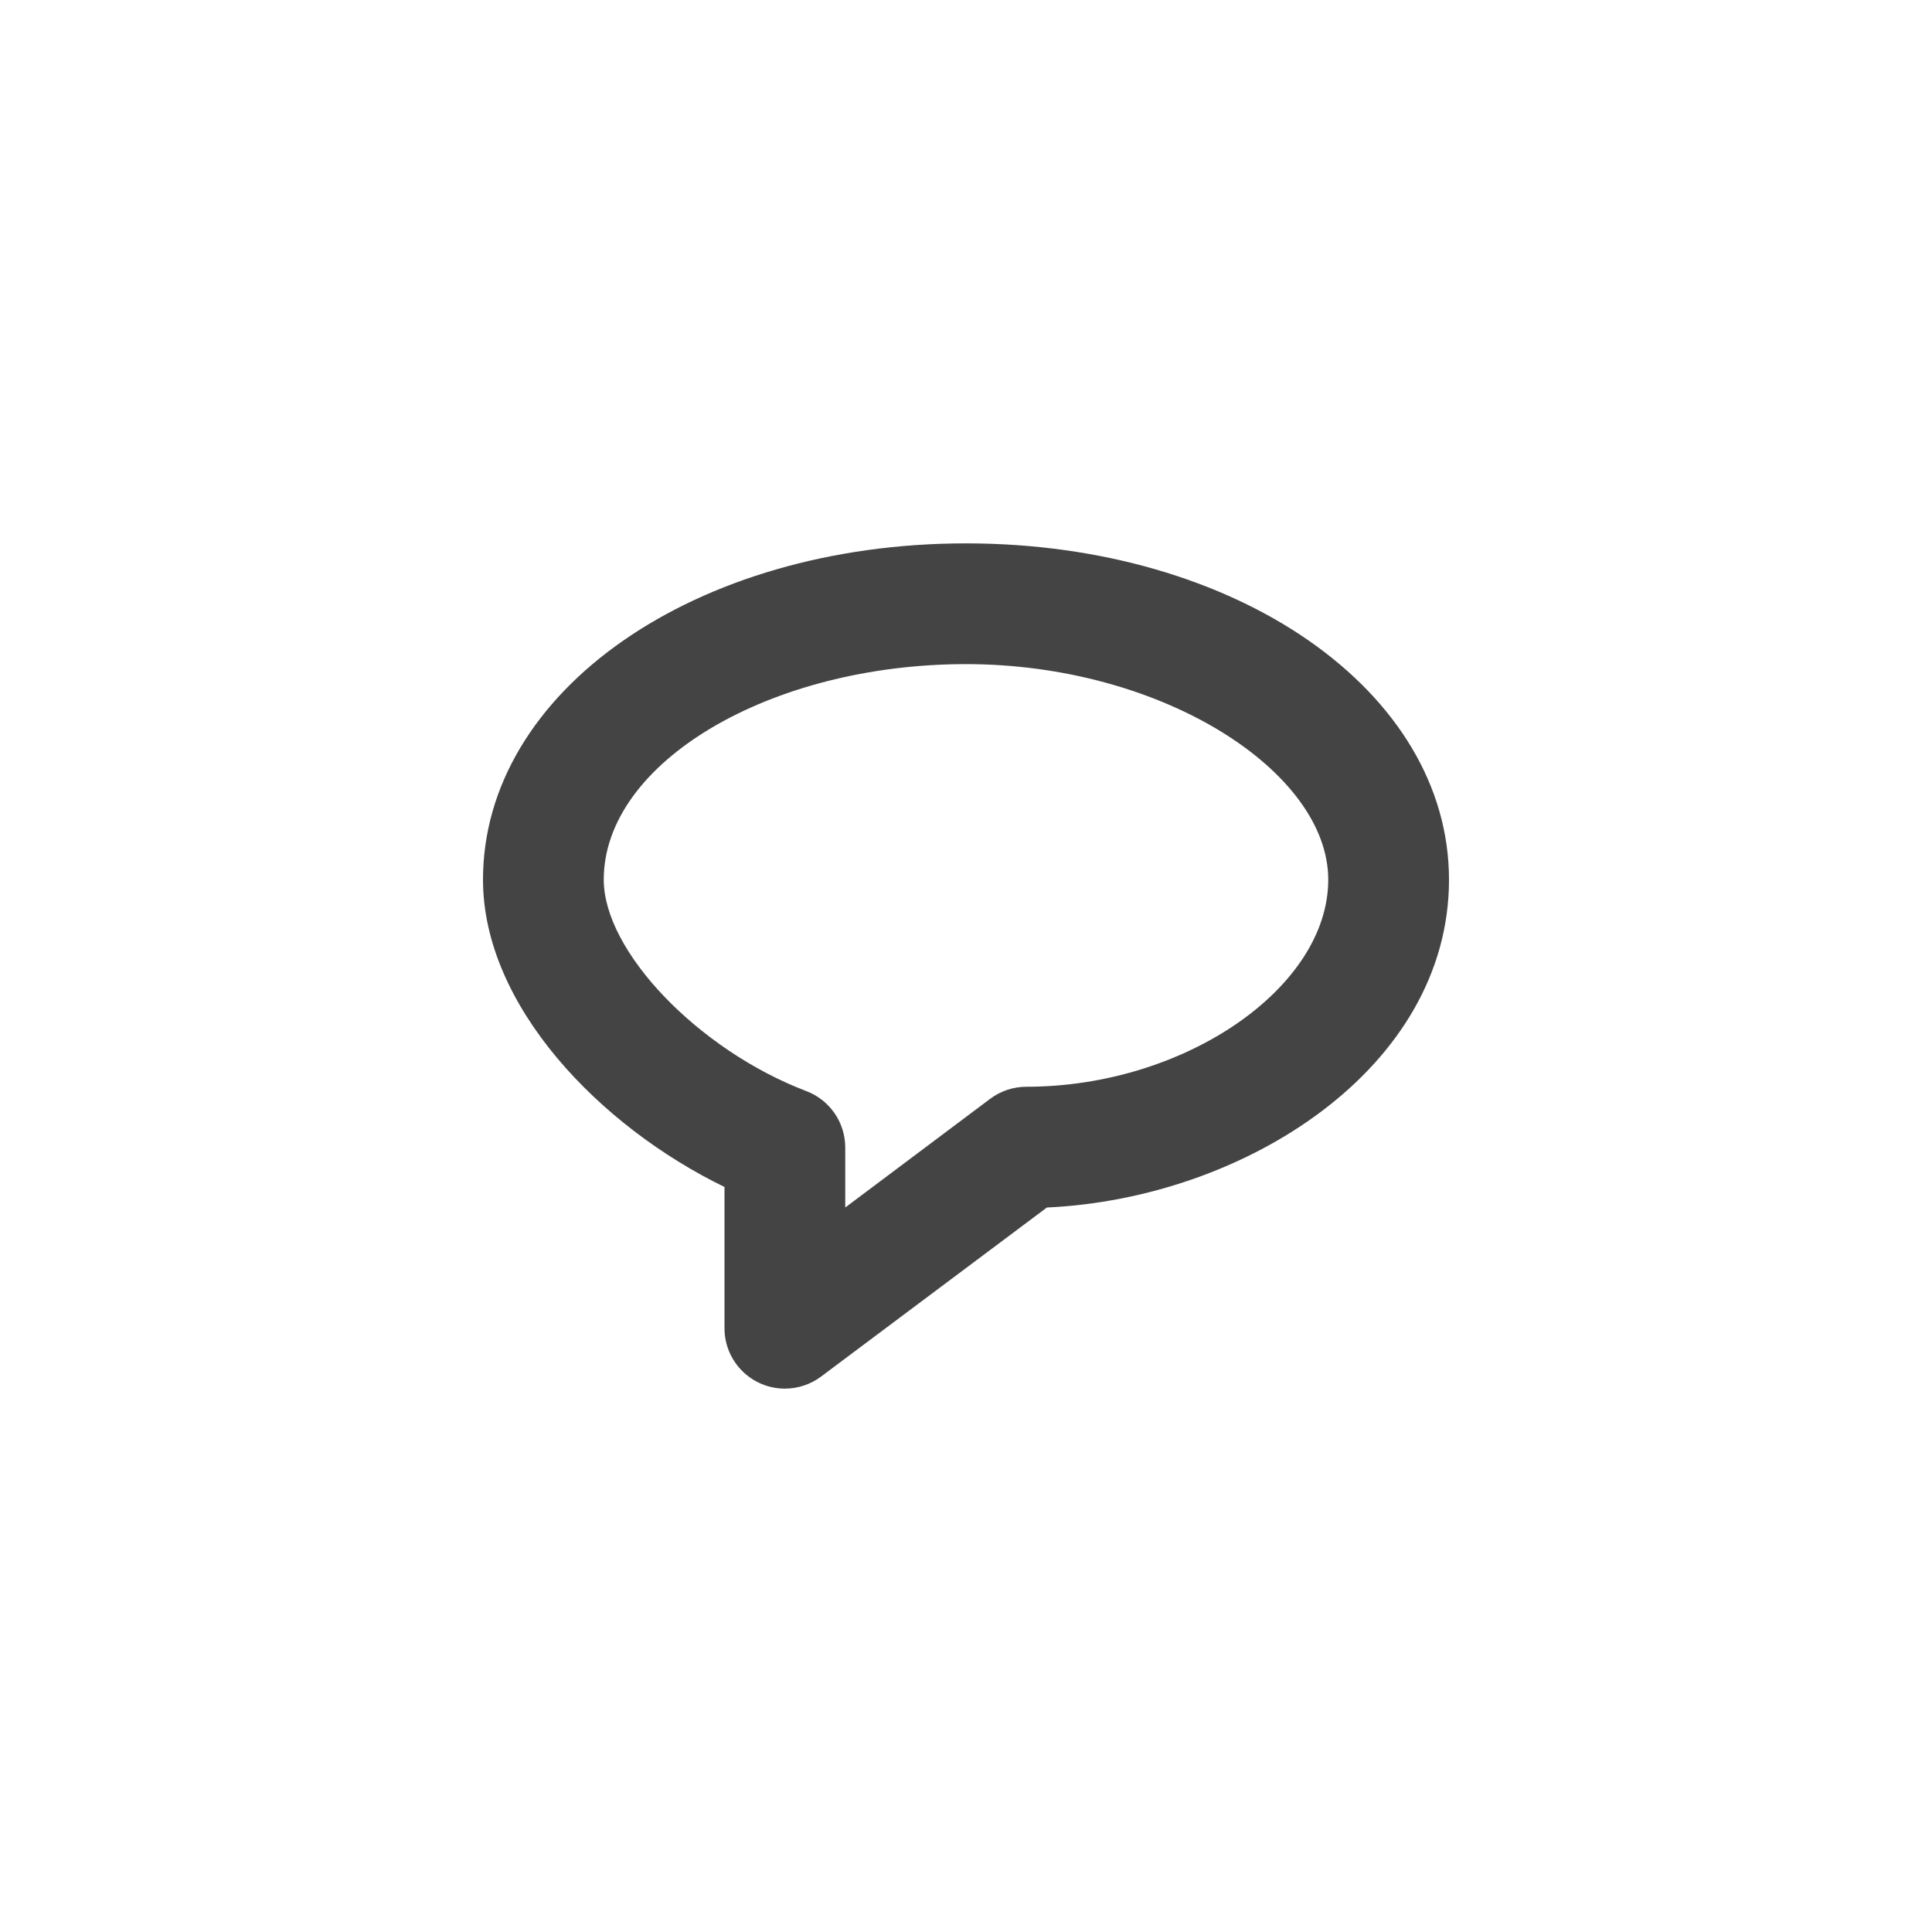
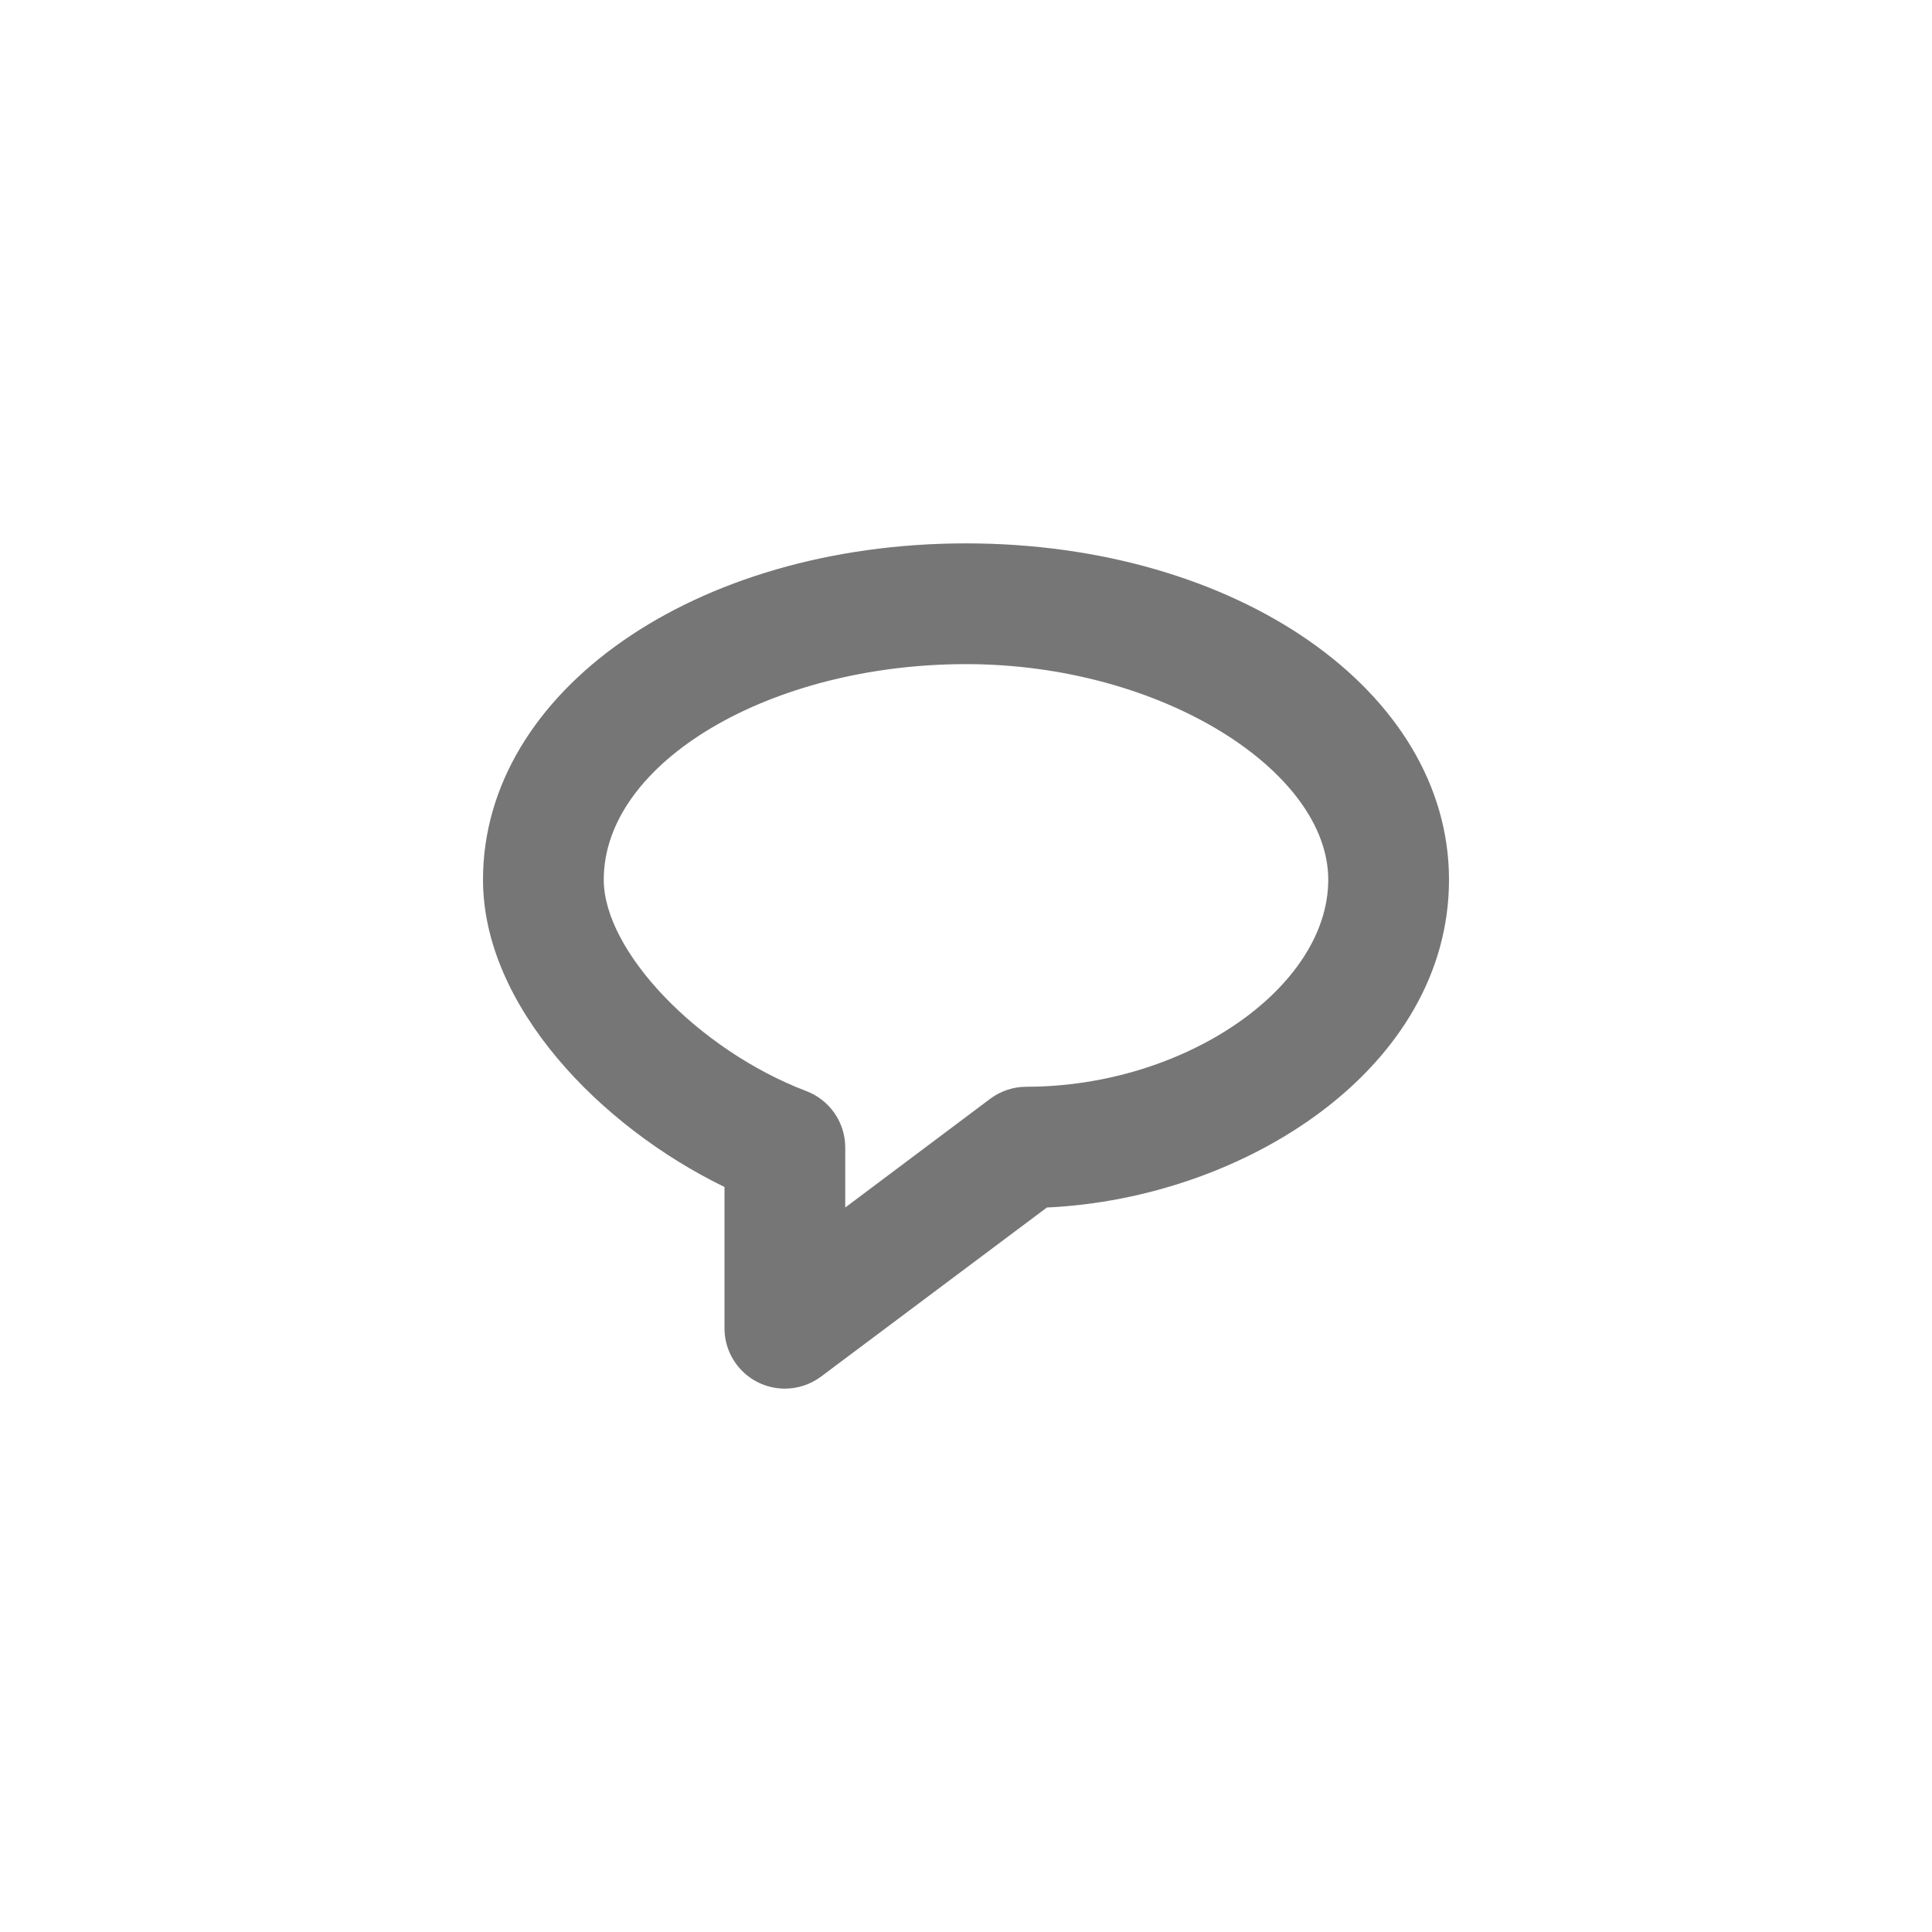
<svg xmlns="http://www.w3.org/2000/svg" id="Icons" viewBox="0 0 32 32">
  <g id="Expert">
-     <path d="M13,23a1,1,0,0,1-1-1V19.66c-2.06-1-4-3-4-5.09C8,11.45,11.51,9,16,9s8,2.45,8,5.57S20.62,19.85,17.34,20L13.6,22.8A1,1,0,0,1,13,23Zm3-12c-3.25,0-6,1.63-6,3.57,0,1.19,1.57,2.82,3.35,3.5A1,1,0,0,1,14,19v1l2.4-1.8A1,1,0,0,1,17,18c2.62,0,5-1.64,5-3.43S19.25,11,16,11Z" style="fill:#444" />
+     <path d="M13,23a1,1,0,0,1-1-1V19.66c-2.06-1-4-3-4-5.09C8,11.45,11.51,9,16,9s8,2.45,8,5.57S20.62,19.85,17.34,20L13.6,22.8A1,1,0,0,1,13,23Zm3-12c-3.25,0-6,1.63-6,3.57,0,1.19,1.57,2.82,3.35,3.5A1,1,0,0,1,14,19v1l2.4-1.8A1,1,0,0,1,17,18c2.62,0,5-1.64,5-3.43S19.25,11,16,11Z" style="fill:#767676" />
  </g>
</svg>
